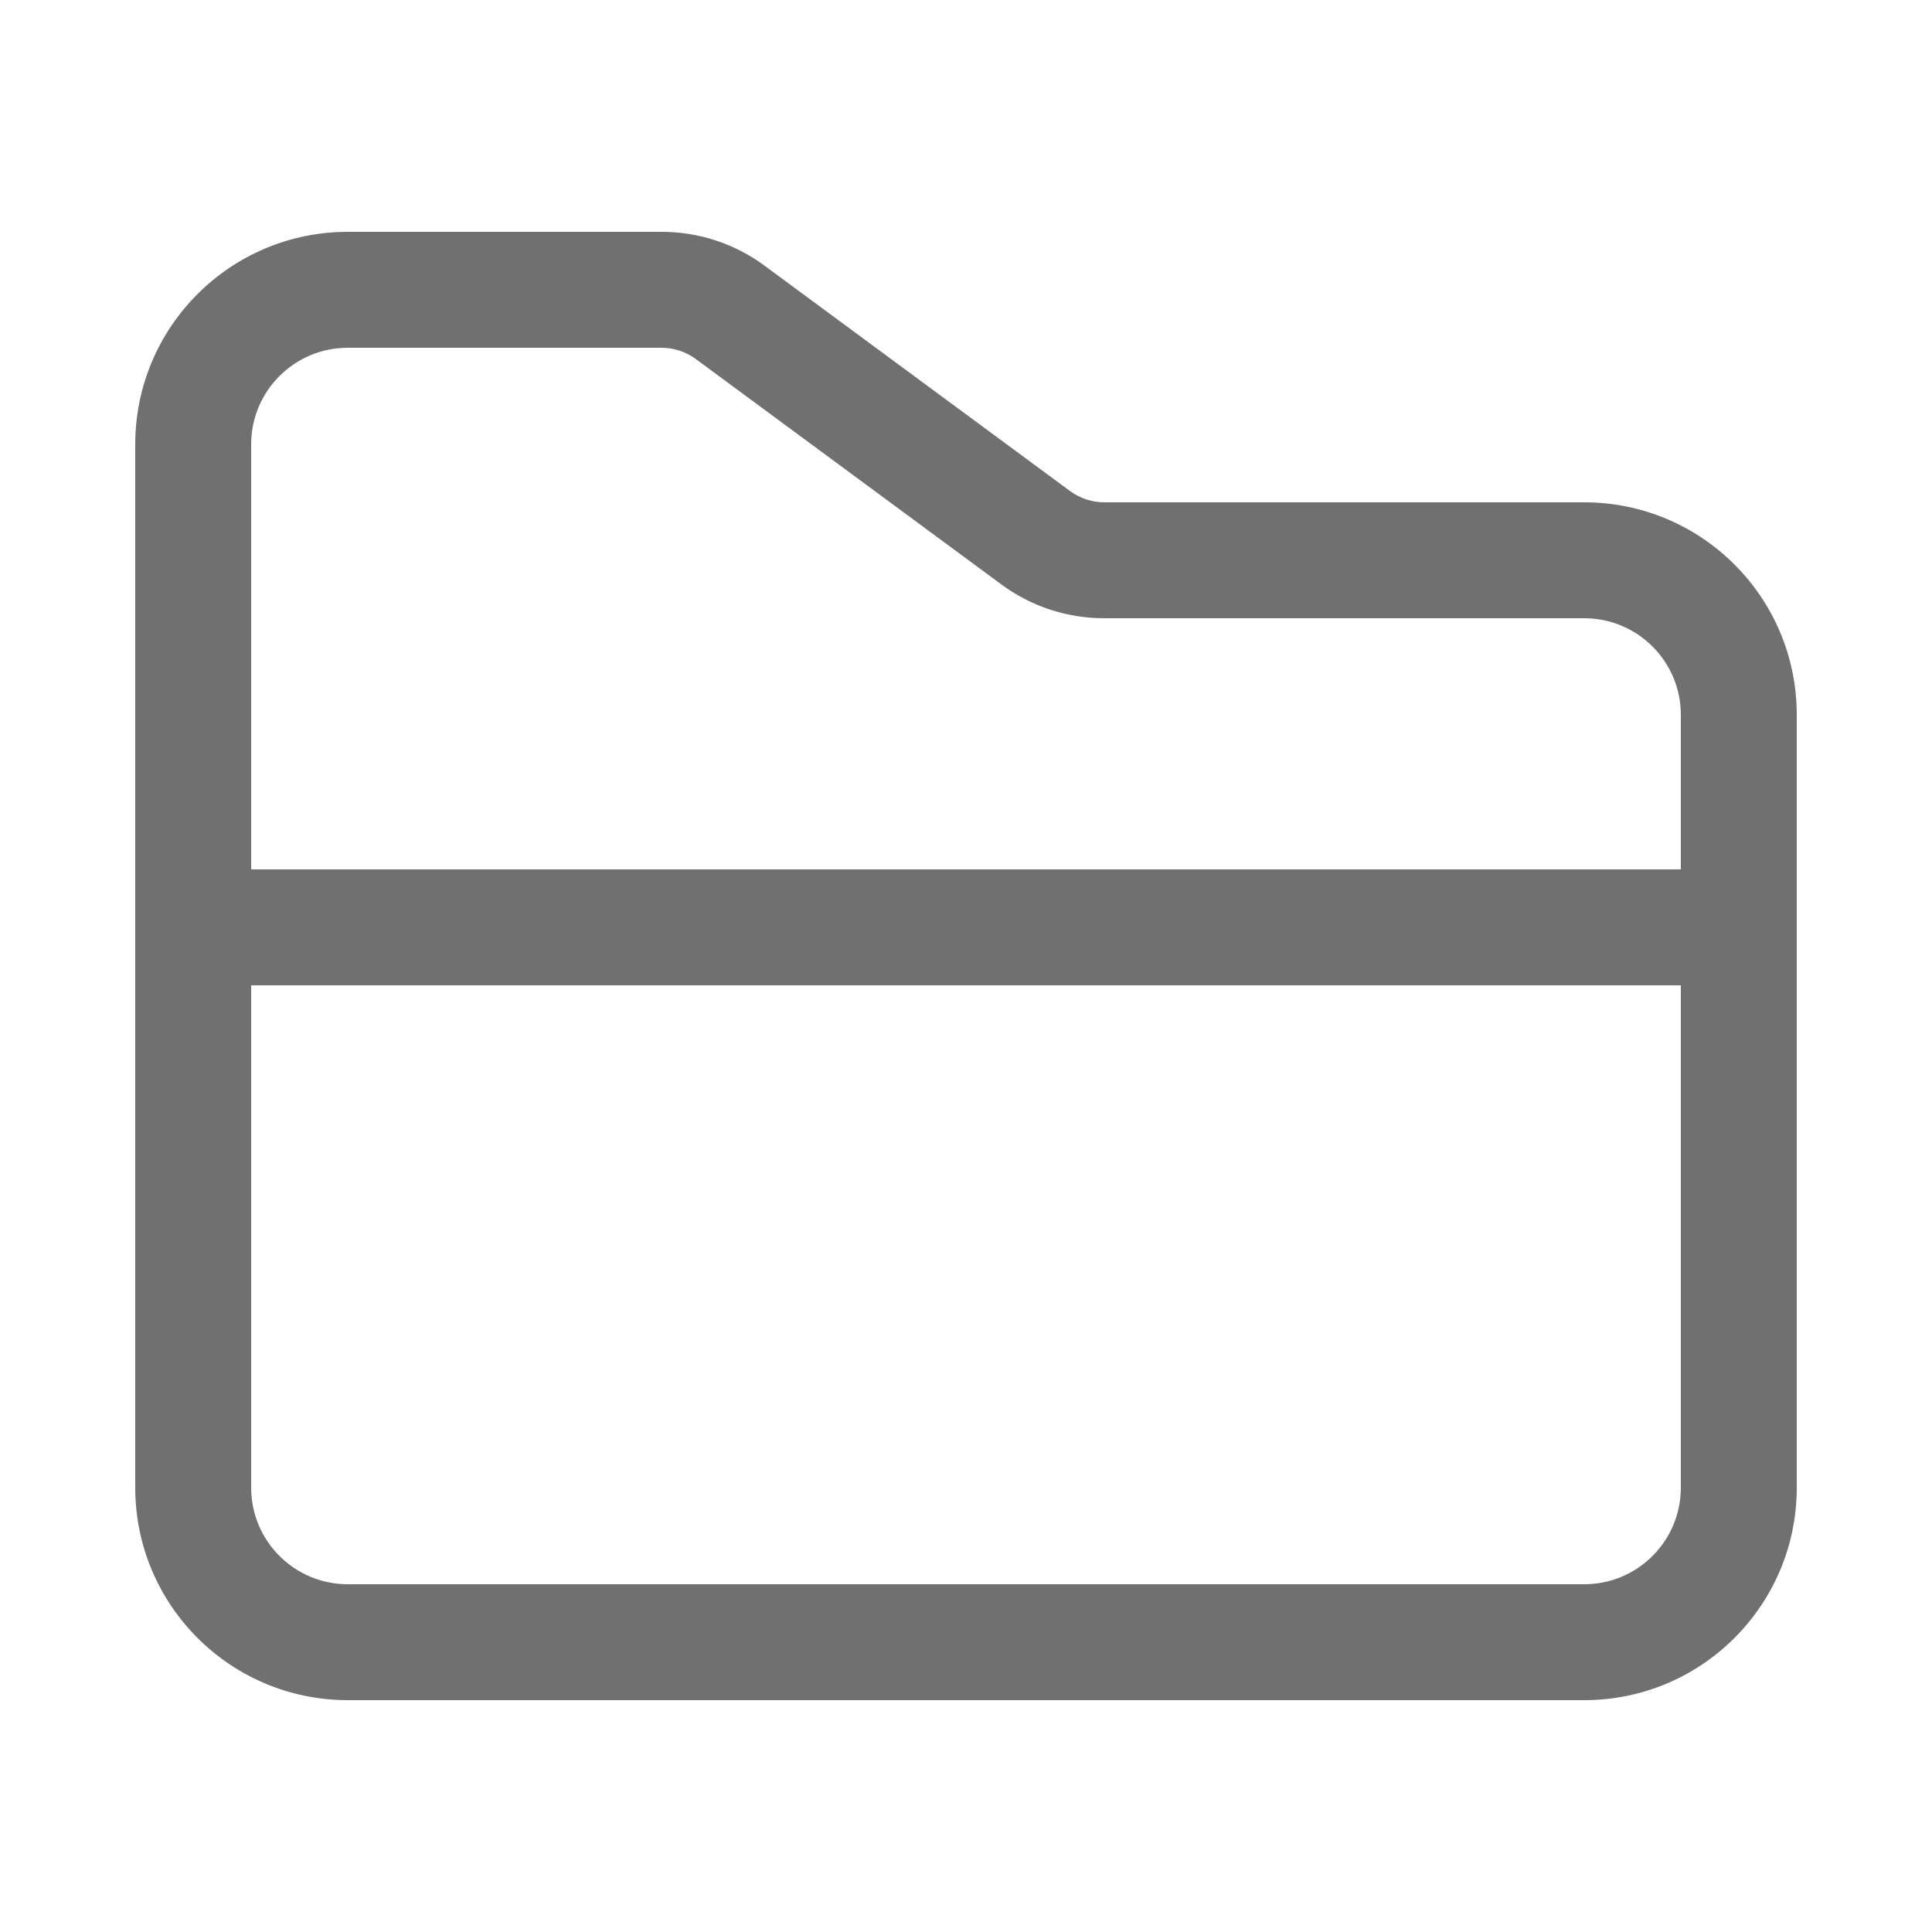
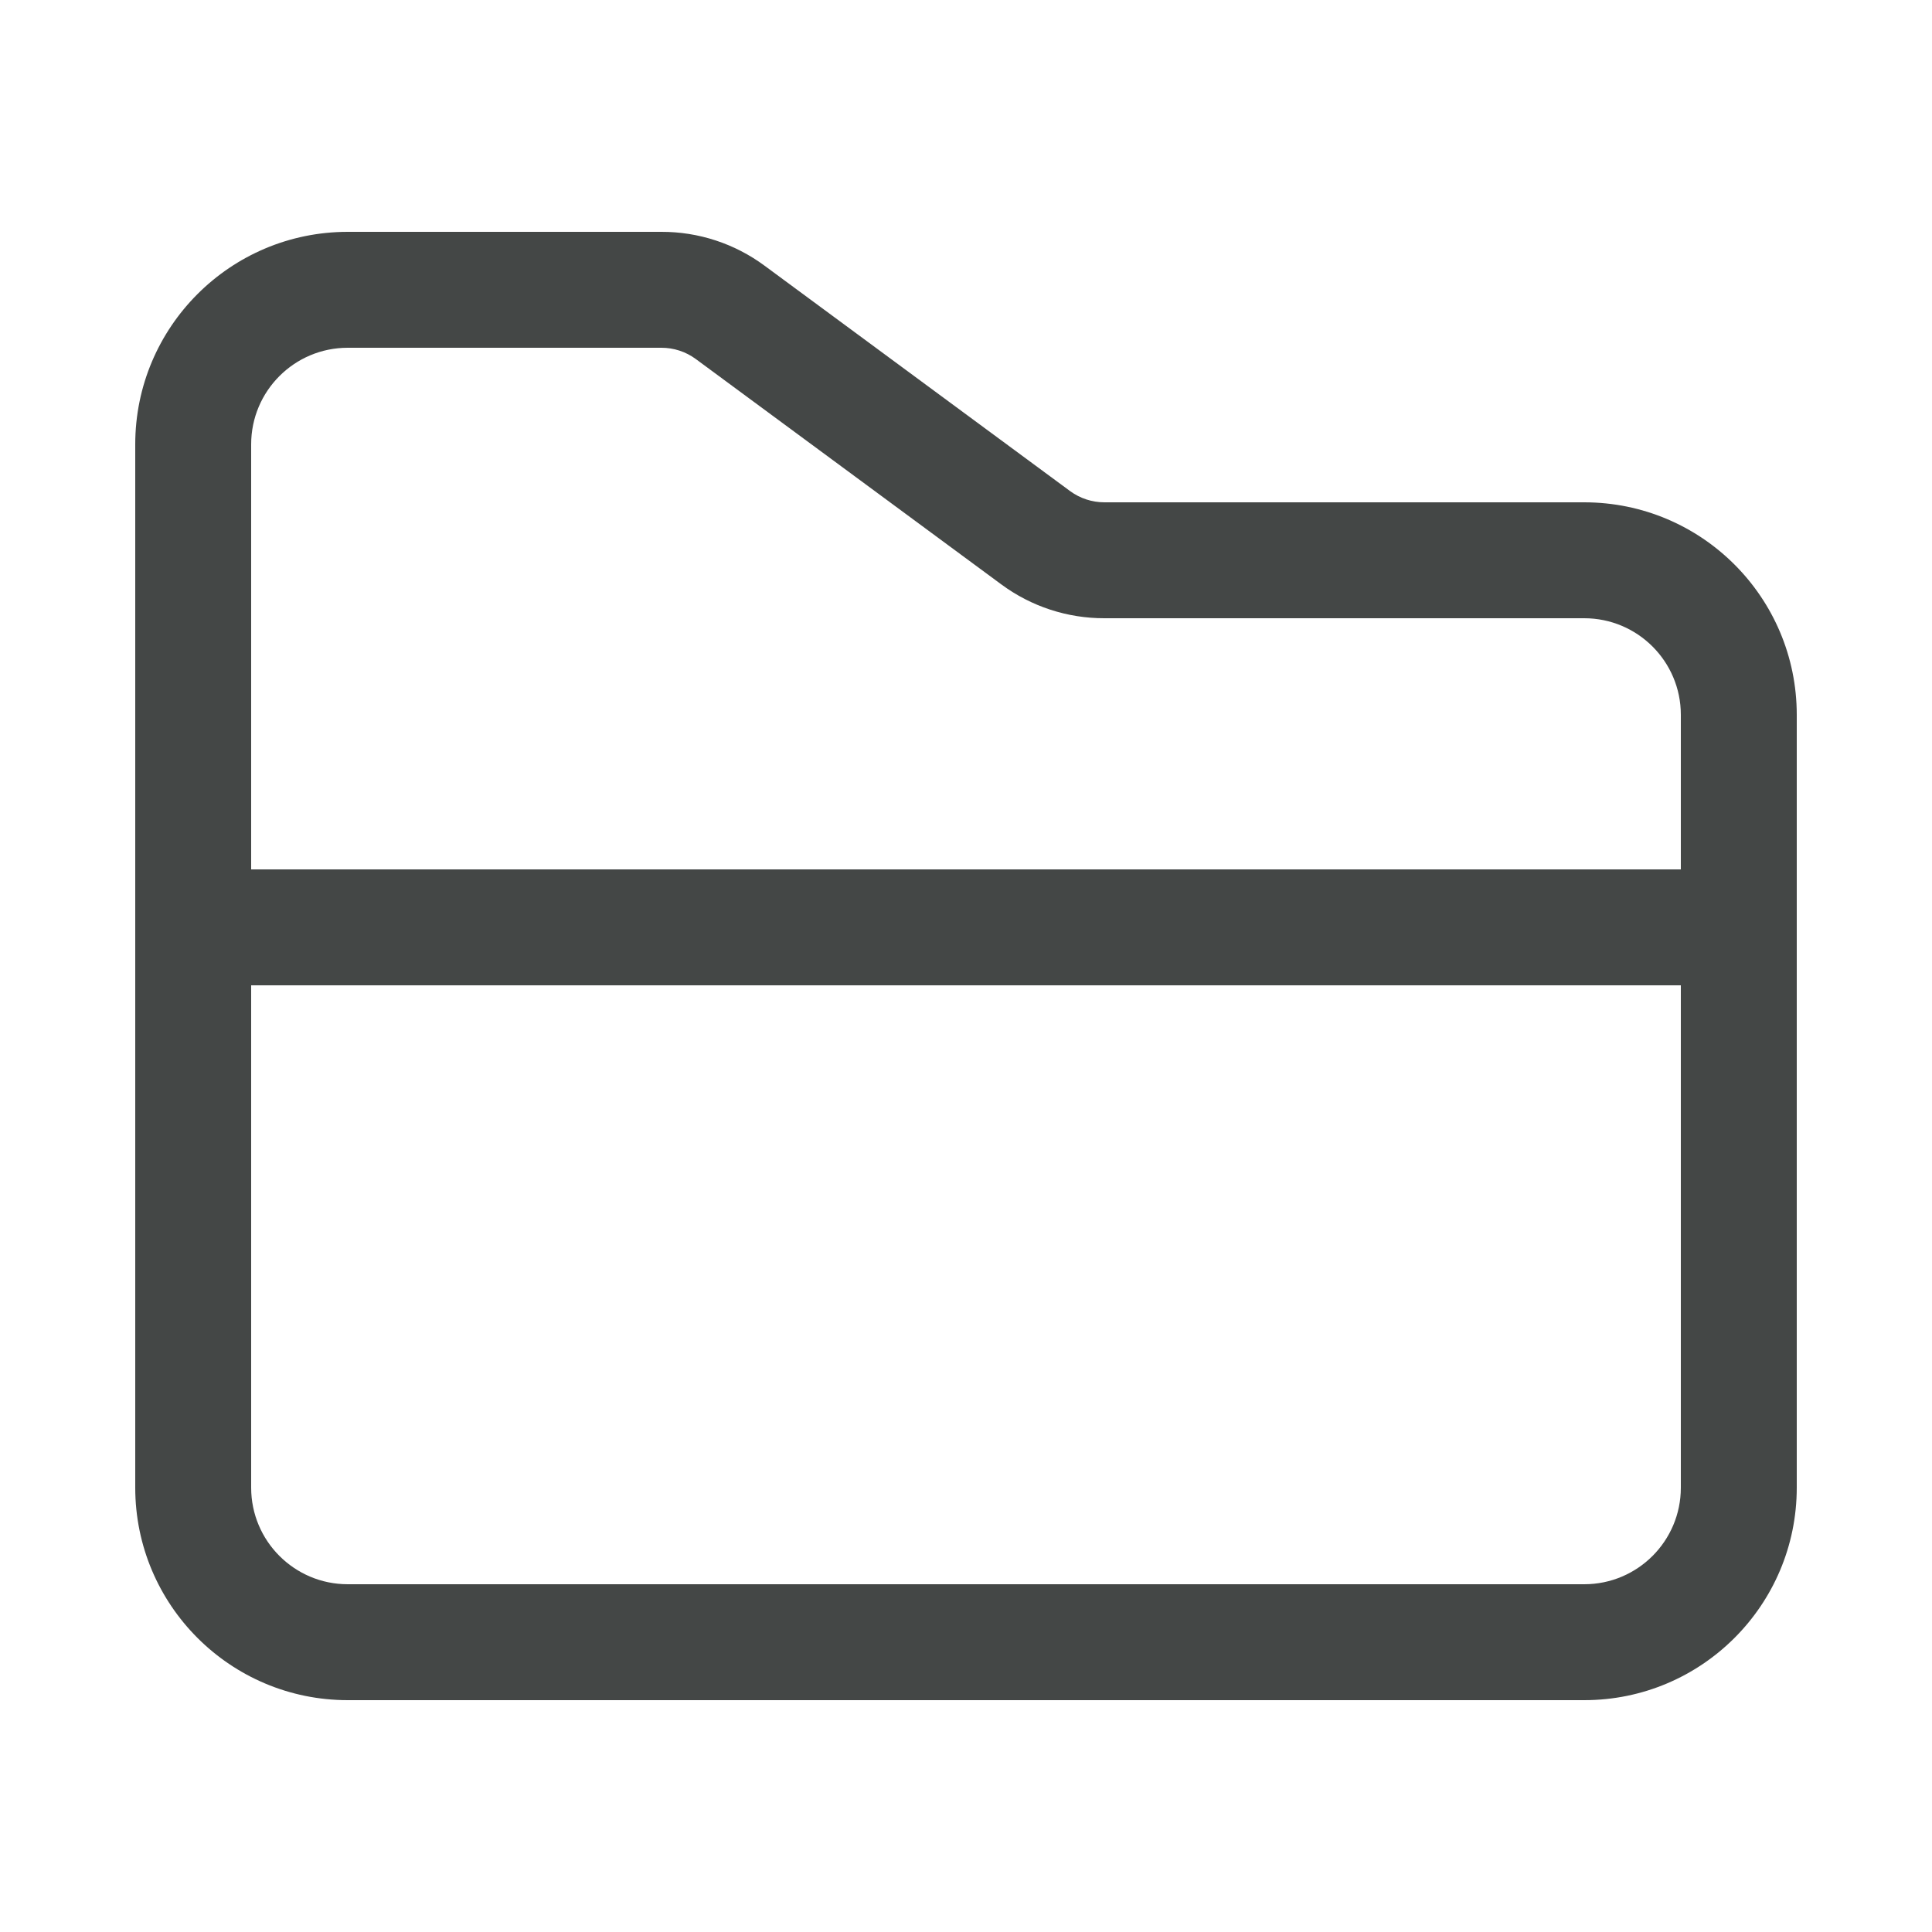
<svg xmlns="http://www.w3.org/2000/svg" data-name="Layer 1" viewBox="0 0 100 100" x="0px" y="0px">
-   <path d="M82,26H57.17a3,3,0,0,1-1.78-.58L39.57,13.75A8.94,8.94,0,0,0,34.23,12H18A11,11,0,0,0,7,23V77A11,11,0,0,0,18,88H82A11,11,0,0,0,93,77V37A11,11,0,0,0,82,26ZM18,18H34.23a3,3,0,0,1,1.78.58L51.83,30.25A8.94,8.94,0,0,0,57.17,32H82a5,5,0,0,1,5,5v8H13V23A5,5,0,0,1,18,18ZM82,82H18a5,5,0,0,1-5-5V51H87V77A5,5,0,0,1,82,82Z" stroke="none" fill="#707070" fill-rule="nonzero" />
+   <path d="M82,26H57.17a3,3,0,0,1-1.78-.58L39.57,13.75A8.94,8.94,0,0,0,34.23,12H18A11,11,0,0,0,7,23V77A11,11,0,0,0,18,88H82A11,11,0,0,0,93,77V37A11,11,0,0,0,82,26ZM18,18H34.23a3,3,0,0,1,1.78.58L51.83,30.25A8.94,8.94,0,0,0,57.17,32H82a5,5,0,0,1,5,5v8H13V23A5,5,0,0,1,18,18ZM82,82H18a5,5,0,0,1-5-5V51H87V77A5,5,0,0,1,82,82Z" stroke="none" fill="#444746" fill-rule="nonzero" />
</svg>
